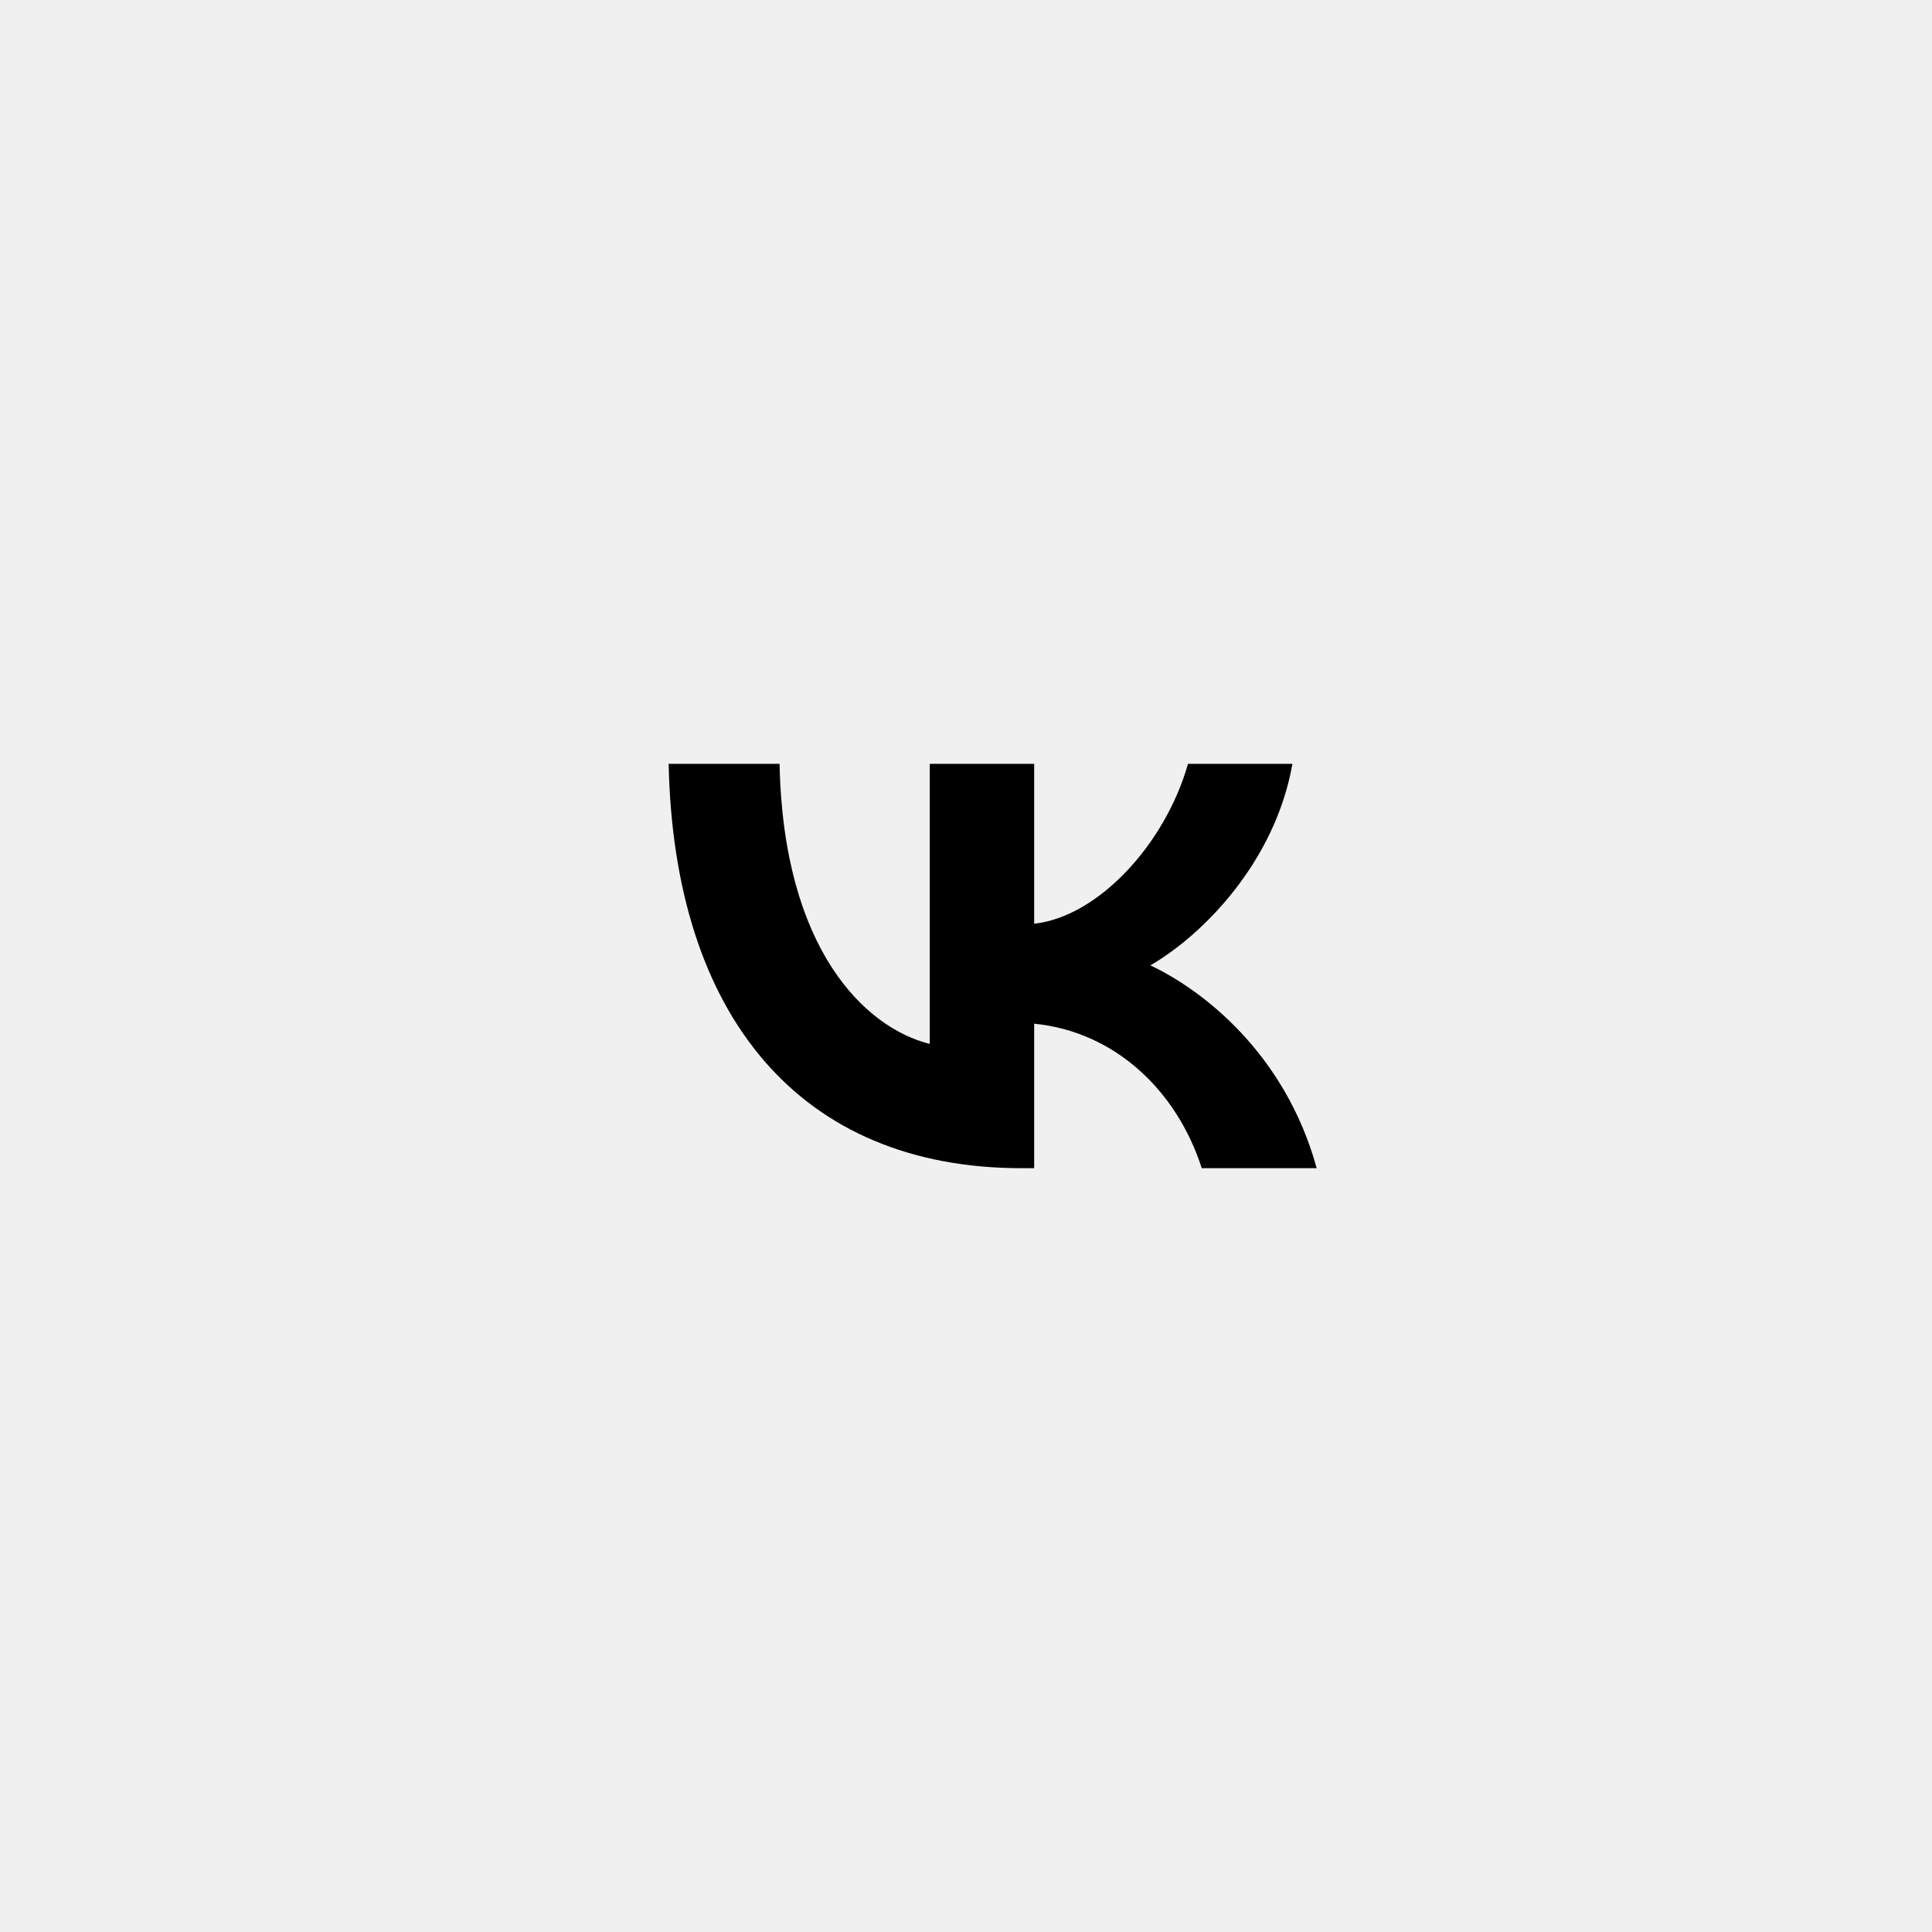
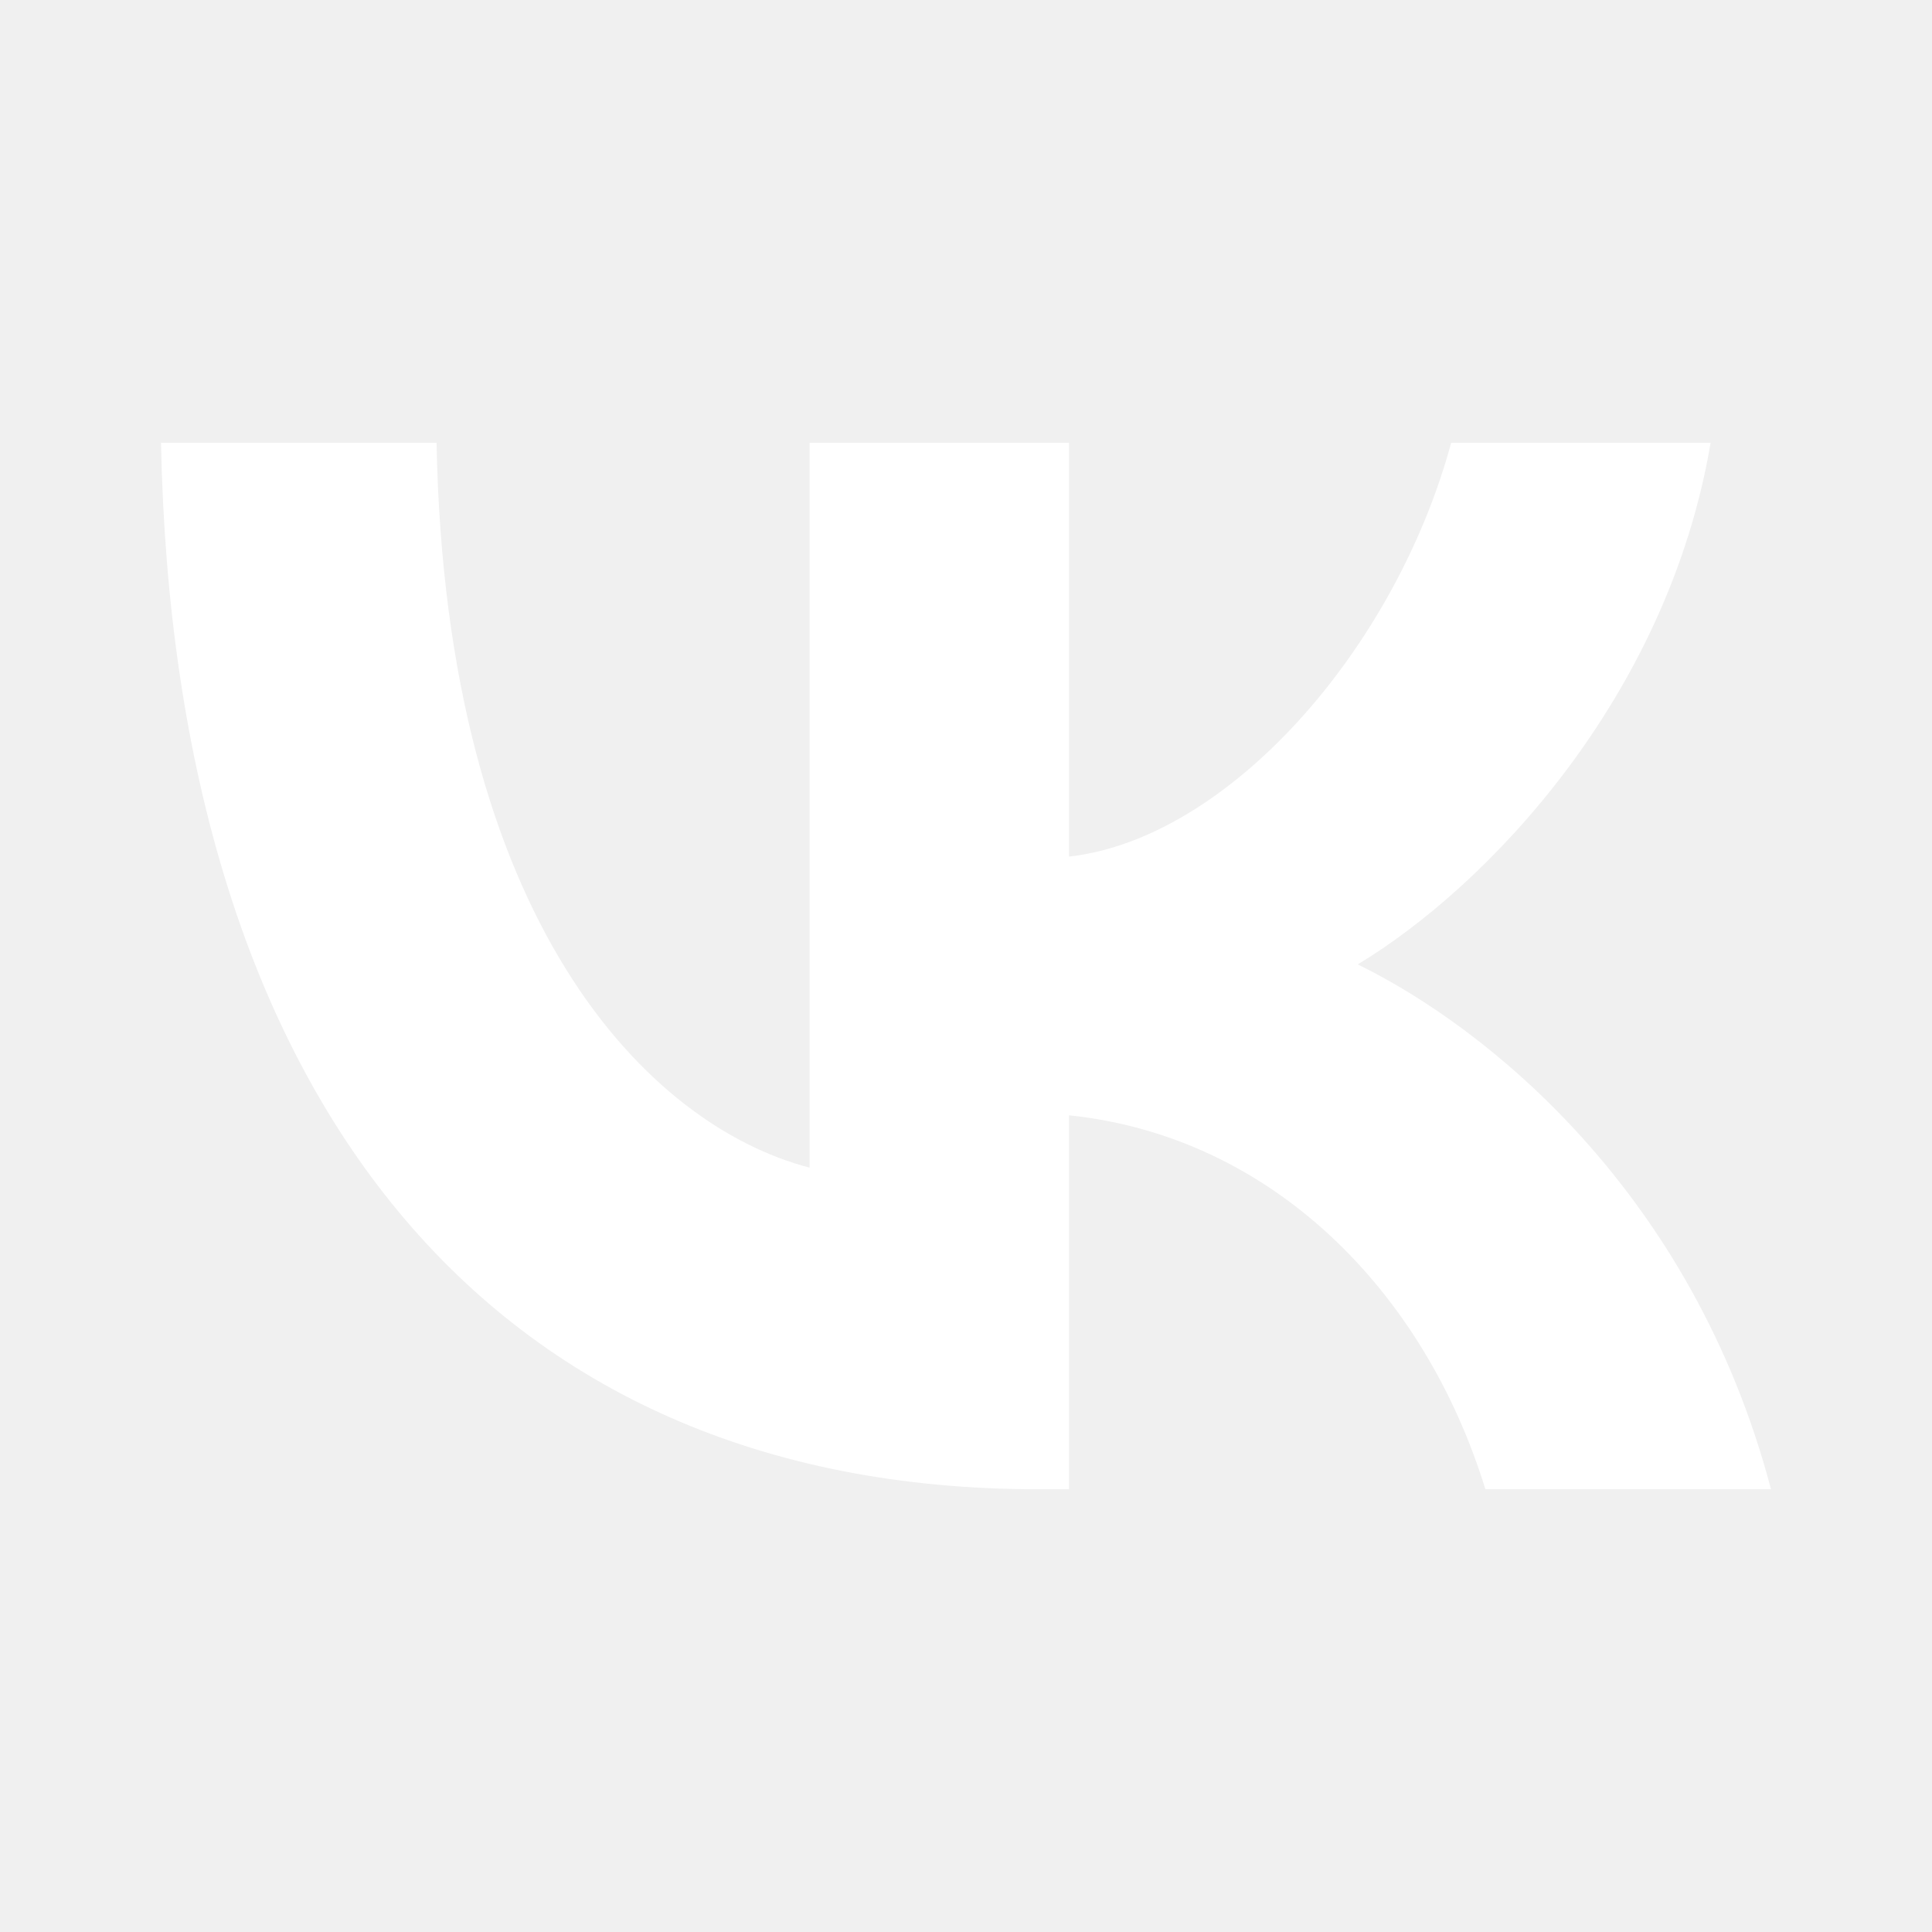
- <svg xmlns="http://www.w3.org/2000/svg" width="43" height="43" viewBox="0 0 43 43" fill="none">
-   <path d="M22.738 26C17.81 26 14.999 22.622 14.882 17H17.351C17.432 21.126 19.251 22.874 20.693 23.234V17H23.017V20.559C24.441 20.405 25.936 18.784 26.441 17H28.765C28.378 19.198 26.756 20.82 25.603 21.486C26.756 22.027 28.603 23.441 29.305 26H26.747C26.197 24.288 24.828 22.964 23.017 22.784V26H22.738Z" fill="currentColor" />
+ <svg xmlns="http://www.w3.org/2000/svg" width="24" height="24" viewBox="0 0 24 24" fill="none">
+   <path d="M12.893 18.5C6.06 18.5 2.162 13.621 2 5.5H5.423C5.535 11.46 8.059 13.985 10.057 14.505V5.5H13.28V10.641C15.254 10.418 17.328 8.077 18.027 5.5H21.25C20.713 8.675 18.465 11.018 16.866 11.98C18.465 12.761 21.026 14.804 22 18.5H18.452C17.69 16.027 15.791 14.115 13.28 13.855V18.5H12.893Z" fill="white" />
</svg>
